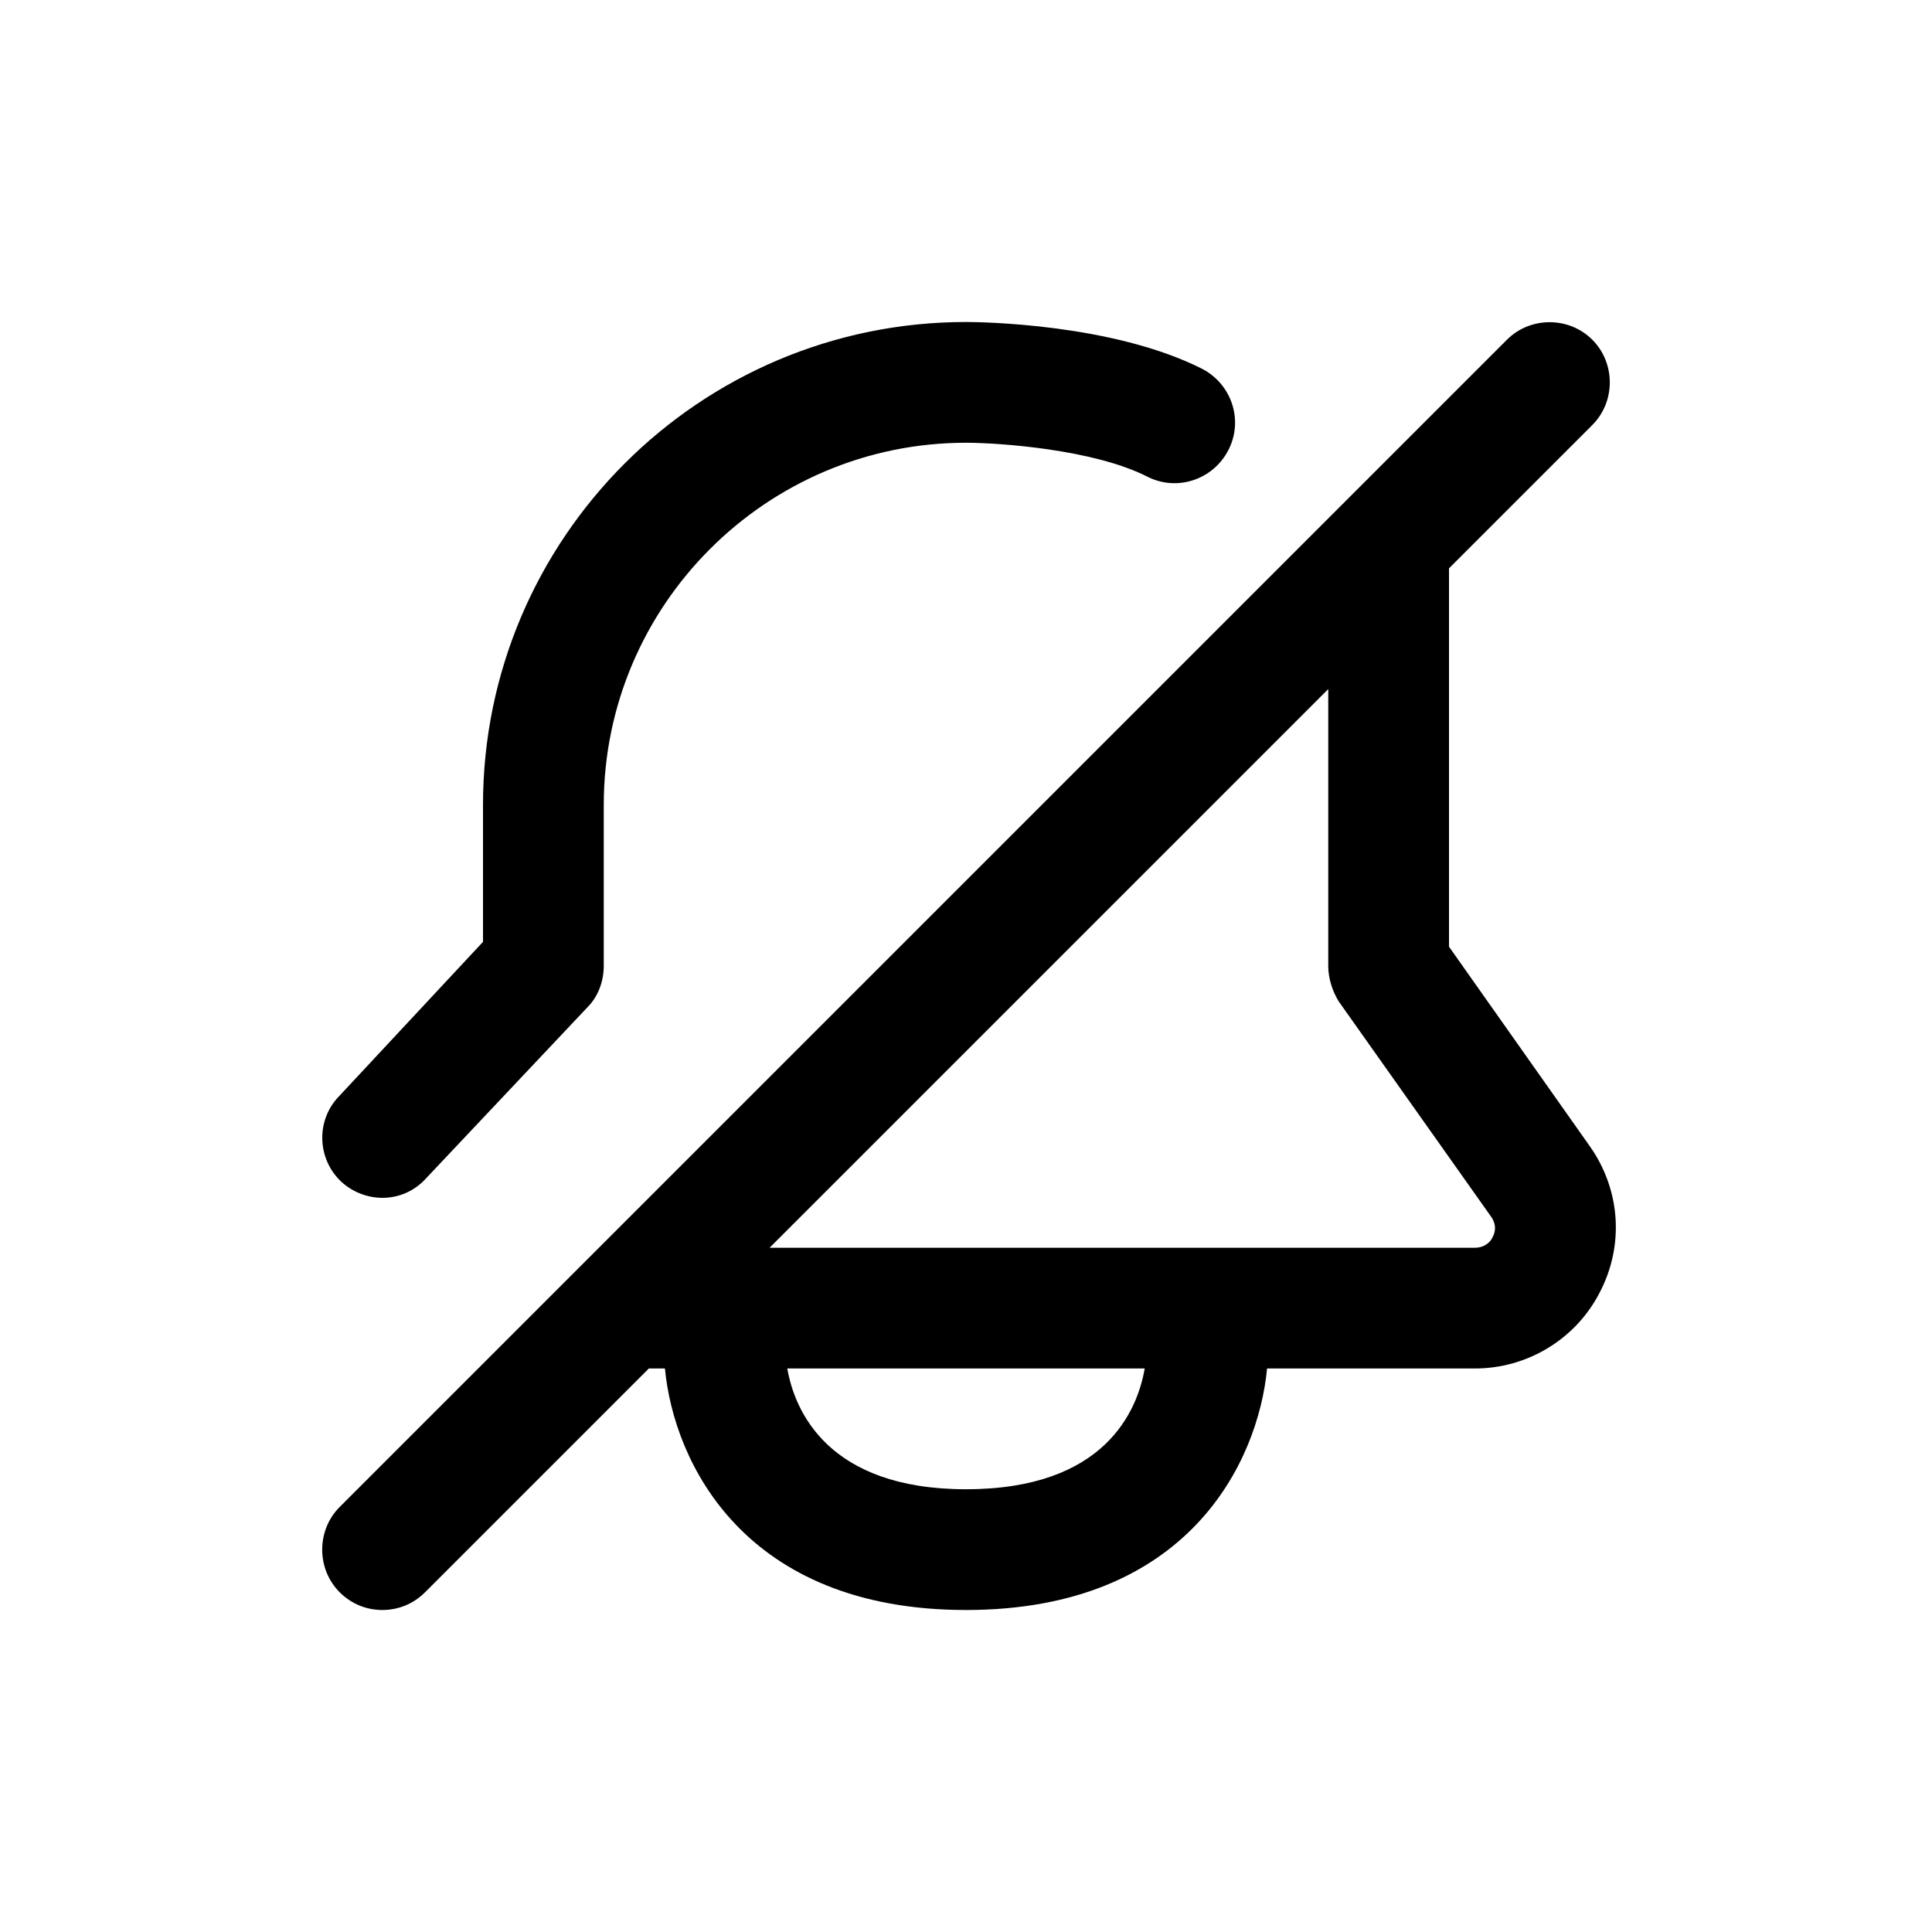
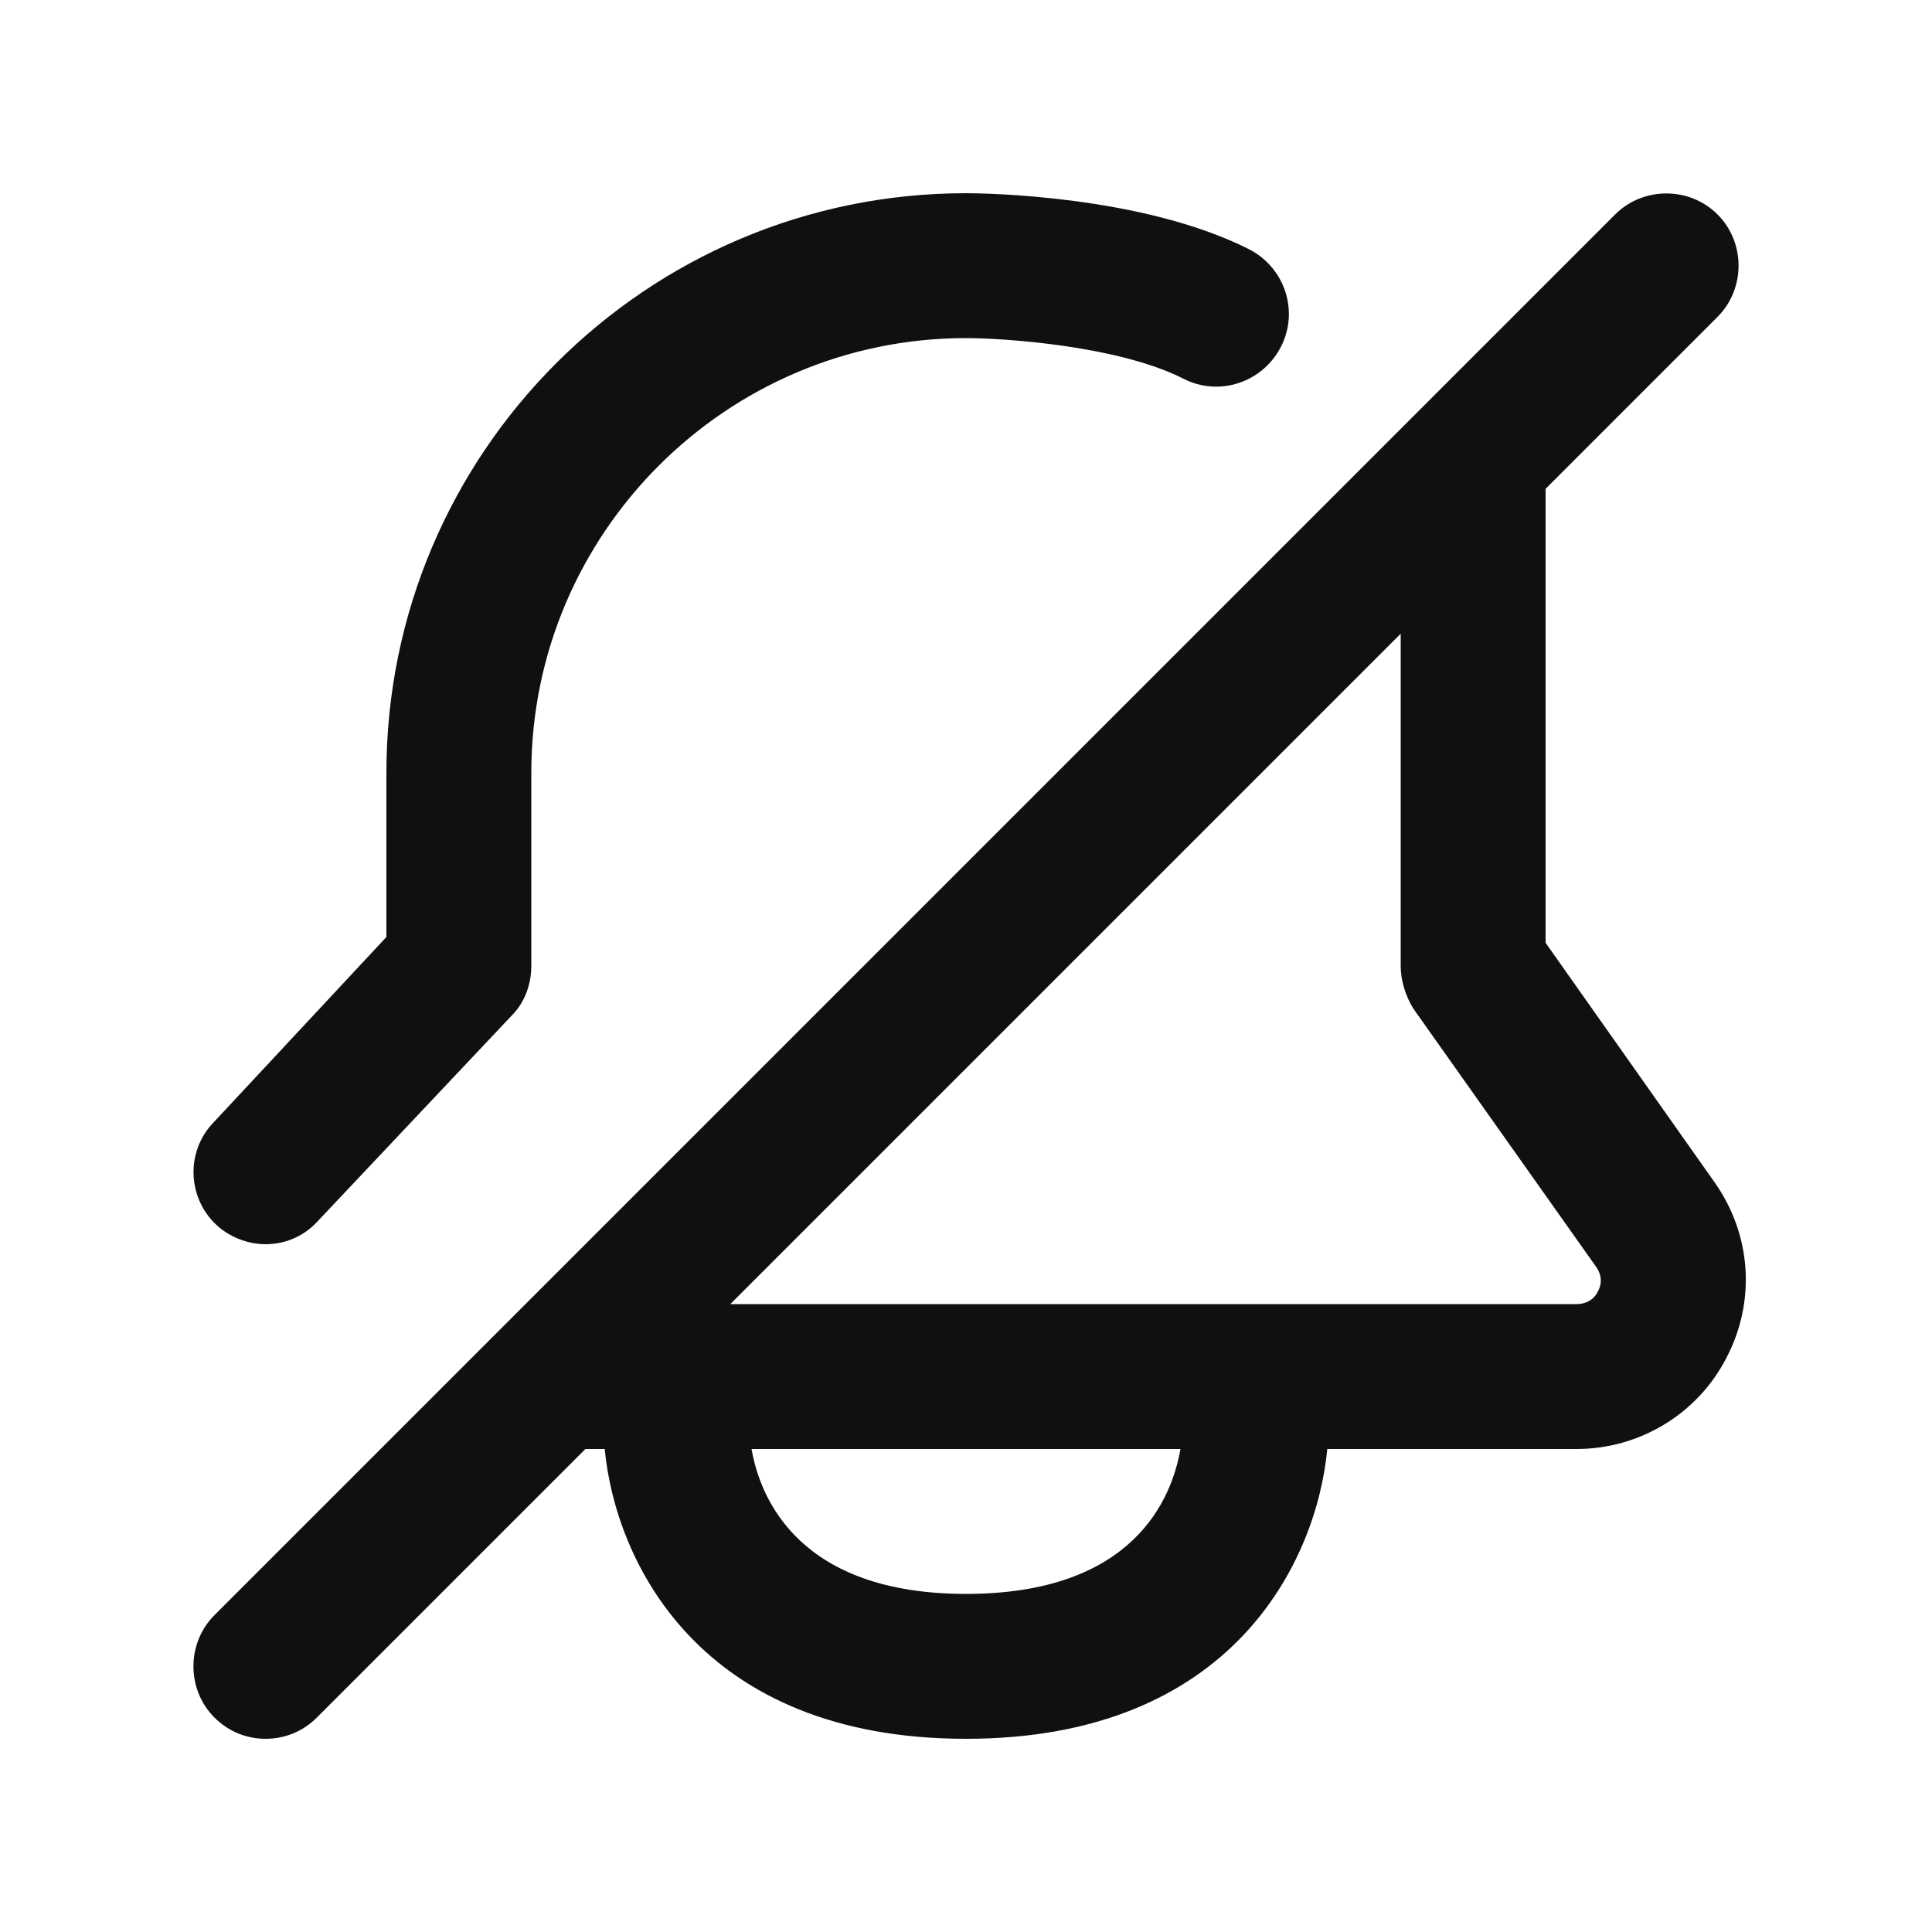
- <svg xmlns="http://www.w3.org/2000/svg" width="24" height="24" viewBox="0 0 24 24">
-   <path d="M4.75 20C4.56 20 4.37 19.93 4.22 19.78C3.93 19.49 3.93 19.01 4.22 18.72L18.72 4.22C19.01 3.93 19.49 3.93 19.78 4.22C20.07 4.51 20.07 4.99 19.78 5.28L18 7.06V11.76L19.75 14.24C20.13 14.78 20.18 15.47 19.87 16.06C19.57 16.64 18.97 17 18.32 17H15.74C15.63 18.16 14.76 20 12 20C9.24 20 8.37 18.16 8.26 17H8.06L5.28 19.78C5.13 19.93 4.94 20 4.75 20ZM9.78 17C9.87 17.52 10.28 18.5 12 18.5C13.73 18.5 14.13 17.52 14.22 17H9.78ZM9.56 15.5H18.32C18.45 15.5 18.52 15.42 18.54 15.37C18.57 15.32 18.6 15.22 18.52 15.11L16.63 12.44C16.55 12.31 16.5 12.15 16.5 12V8.56L9.56 15.5ZM4.75 14.88C4.57 14.88 4.38 14.81 4.24 14.68C3.94 14.4 3.92 13.92 4.21 13.62L6 11.7V10C6 6.69 8.69 4 12 4C12.18 4 13.82 4.02 14.93 4.58C15.3 4.77 15.45 5.22 15.26 5.59C15.07 5.96 14.62 6.11 14.25 5.92C13.58 5.58 12.4 5.5 12 5.5C9.52 5.5 7.5 7.52 7.5 10V12C7.5 12.19 7.43 12.38 7.3 12.51L5.3 14.63C5.15 14.8 4.95 14.88 4.75 14.88Z" />
+ <svg xmlns="http://www.w3.org/2000/svg" width="20" height="20" viewBox="0 0 20 20">
+   <path d="M2.75 18C2.56 18 2.37 17.93 2.22 17.78C1.93 17.49 1.93 17.01 2.22 16.72L16.72 2.22C17.01 1.93 17.49 1.93 17.78 2.22C18.07 2.51 18.07 2.99 17.78 3.28L16 5.06V9.76L17.75 12.24C18.13 12.78 18.18 13.47 17.87 14.06C17.57 14.64 16.97 15 16.32 15H13.74C13.63 16.16 12.76 18 10 18C7.24 18 6.37 16.16 6.26 15H6.06L3.28 17.78C3.13 17.93 2.94 18 2.75 18ZM7.78 15C7.87 15.52 8.28 16.5 10 16.5C11.73 16.5 12.13 15.52 12.22 15H7.78ZM7.56 13.5H16.32C16.45 13.5 16.52 13.42 16.54 13.37C16.57 13.32 16.6 13.22 16.52 13.11L14.63 10.44C14.55 10.31 14.5 10.15 14.5 10V6.56L7.56 13.5ZM2.75 12.88C2.57 12.88 2.38 12.81 2.24 12.68C1.94 12.4 1.92 11.92 2.21 11.62L4 9.7V8C4 4.69 6.69 2 10 2C10.18 2 11.82 2.02 12.93 2.58C13.3 2.77 13.45 3.22 13.26 3.59C13.07 3.96 12.62 4.11 12.25 3.92C11.58 3.58 10.4 3.5 10 3.5C7.52 3.5 5.5 5.52 5.5 8V10C5.5 10.19 5.43 10.38 5.3 10.51L3.3 12.63C3.15 12.8 2.95 12.88 2.75 12.88Z" fill="#10100F" />
</svg>
